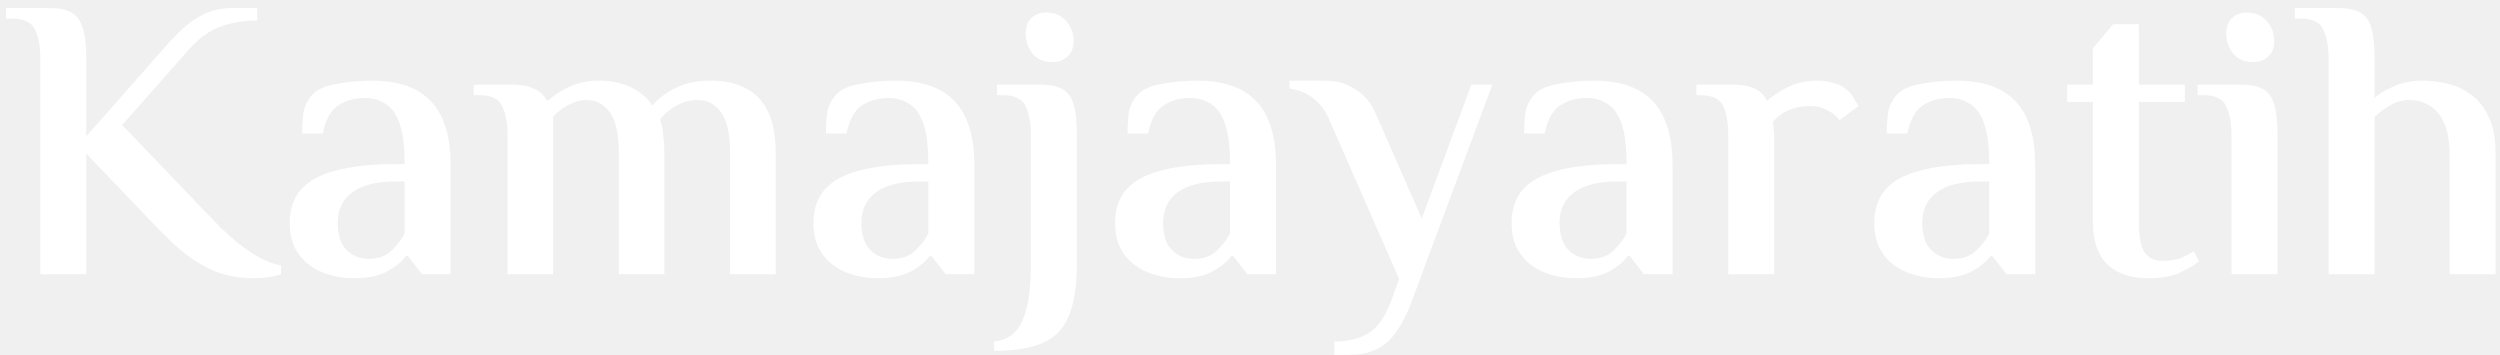
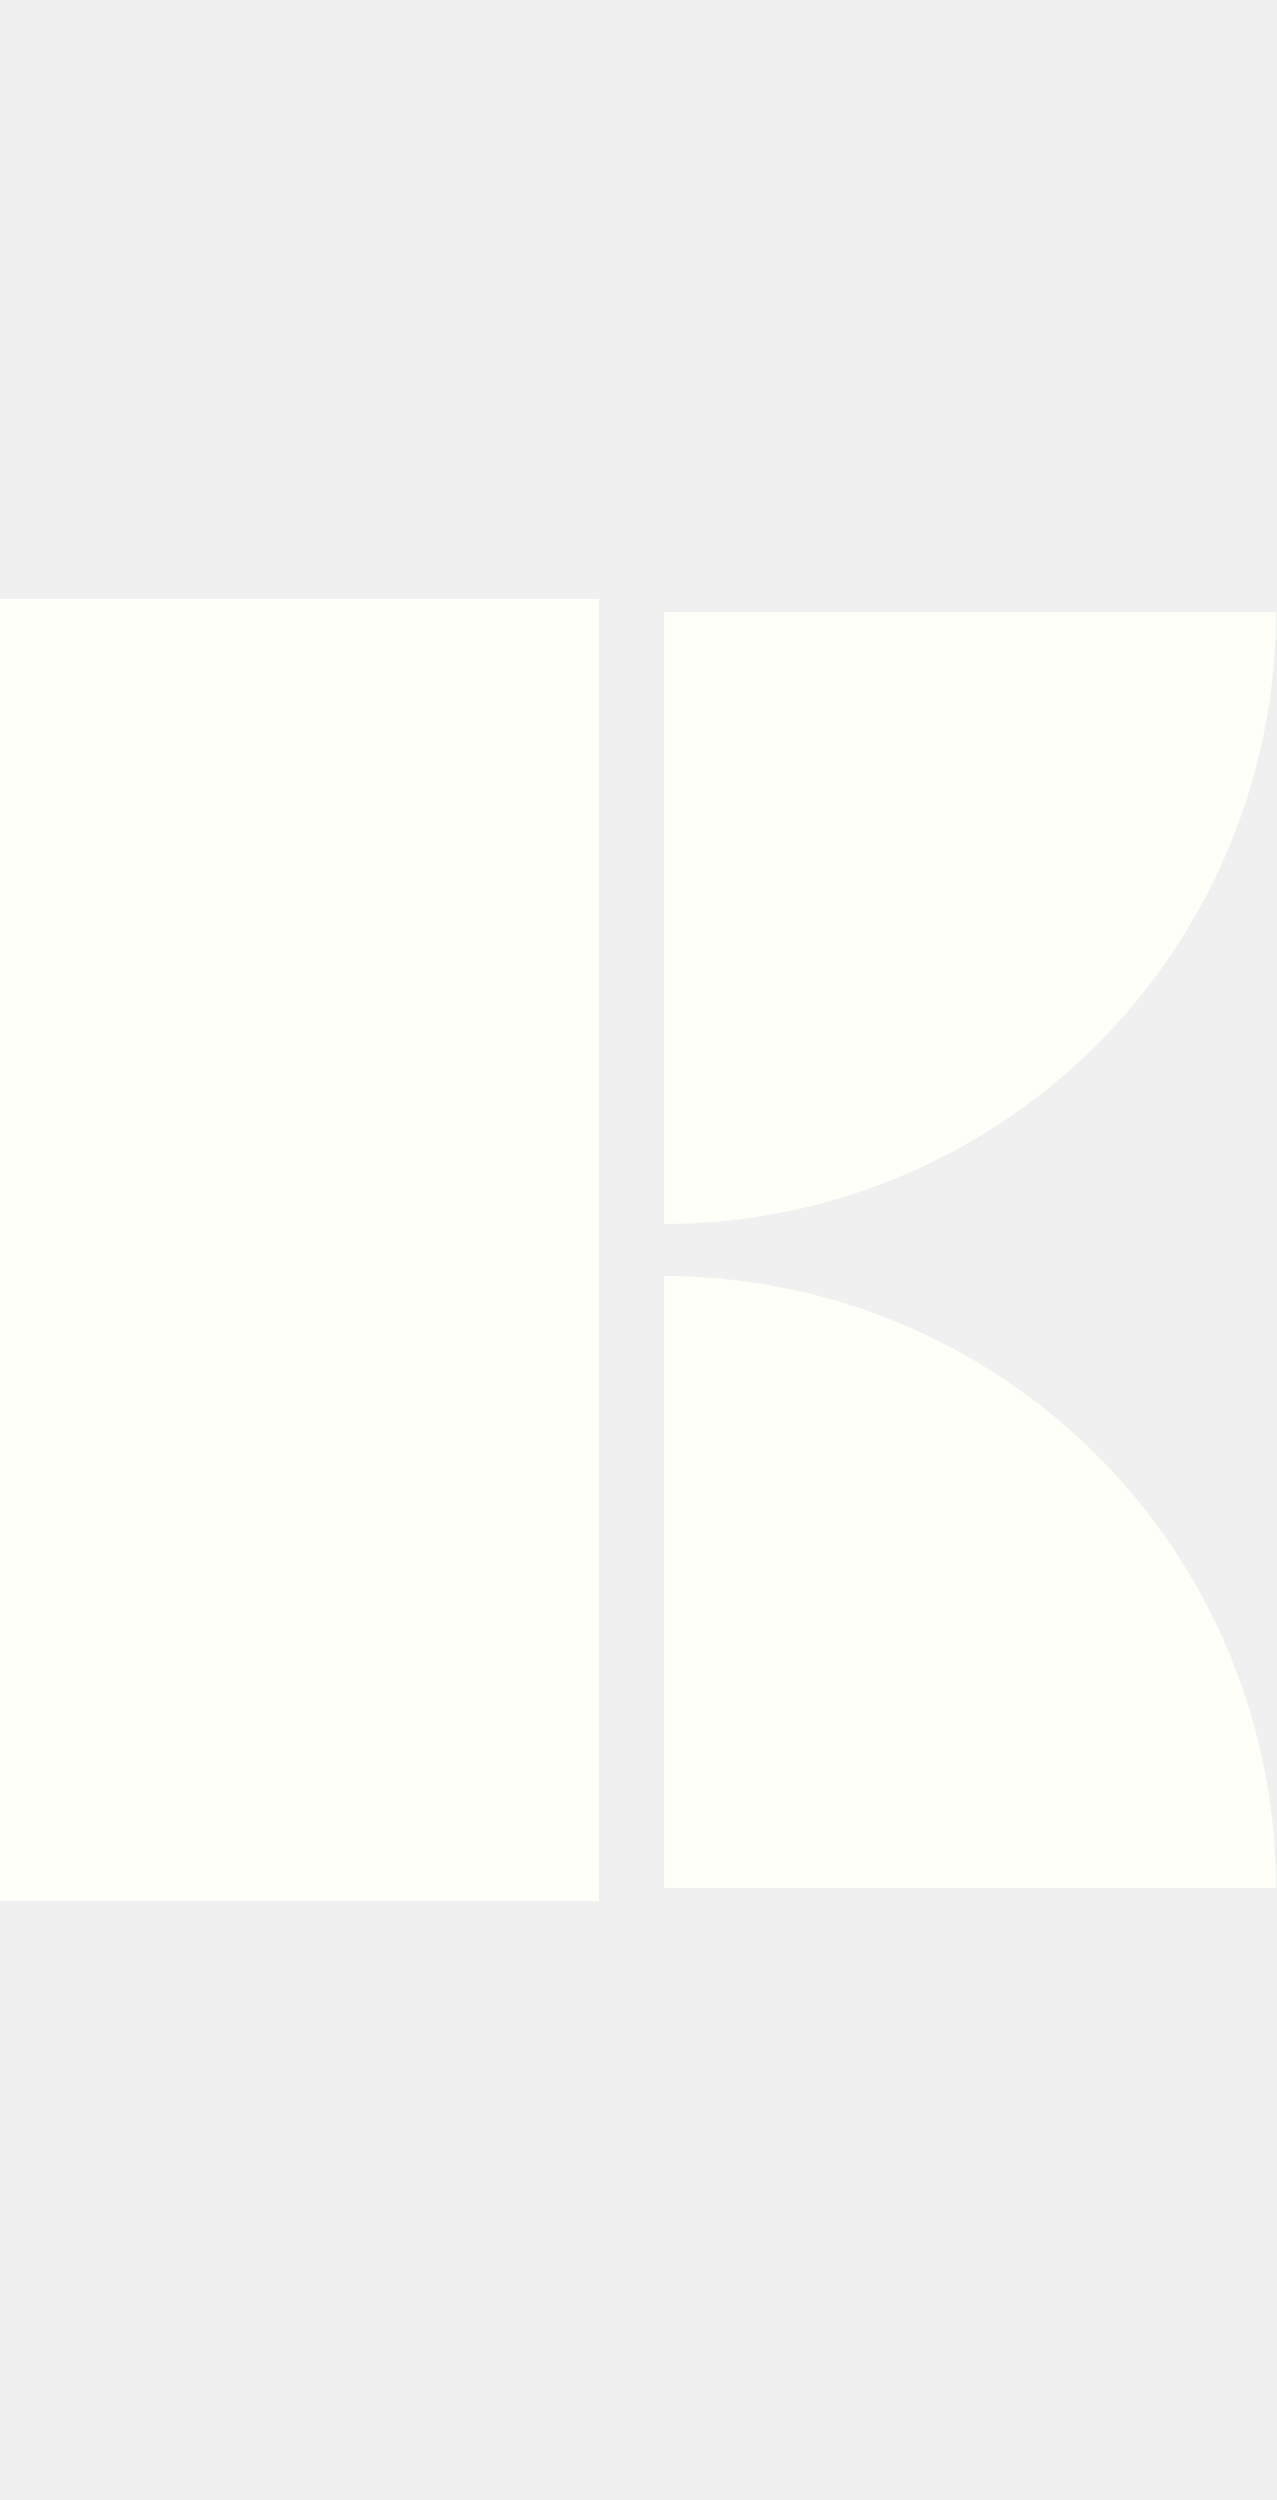
- <svg xmlns="http://www.w3.org/2000/svg" width="155" height="22" viewBox="0 0 155 22" fill="none">
-   <path d="M15.675 17.25C15.125 17.25 14.55 17.175 13.95 17.025C13.367 16.875 12.742 16.583 12.075 16.15C11.408 15.717 10.675 15.083 9.875 14.25L5.35 9.525V17H2.5V3.65C2.5 2.9 2.392 2.3 2.175 1.85C1.975 1.383 1.5 1.15 0.75 1.15H0.375V0.5H3.075C3.658 0.5 4.108 0.592 4.425 0.775C4.758 0.958 4.992 1.275 5.125 1.725C5.275 2.175 5.35 2.817 5.35 3.65V8.45L10.05 3.125C10.433 2.675 10.833 2.25 11.25 1.85C11.667 1.45 12.133 1.125 12.65 0.875C13.167 0.625 13.75 0.5 14.4 0.5H15.95V1.275C15.1 1.275 14.342 1.4 13.675 1.65C13.008 1.883 12.367 2.342 11.75 3.025L7.575 7.75L13.325 13.75C13.758 14.2 14.217 14.625 14.7 15.025C15.2 15.425 15.683 15.75 16.15 16C16.633 16.25 17.058 16.4 17.425 16.45V17C17.242 17.067 17 17.125 16.7 17.175C16.4 17.225 16.058 17.25 15.675 17.25ZM21.964 17.25C21.397 17.25 20.872 17.175 20.389 17.025C19.922 16.892 19.505 16.683 19.139 16.4C18.772 16.117 18.48 15.758 18.264 15.325C18.064 14.892 17.964 14.392 17.964 13.825C17.964 12.975 18.197 12.283 18.664 11.75C19.13 11.217 19.847 10.825 20.814 10.575C21.797 10.308 23.047 10.175 24.564 10.175H25.089C25.089 9.108 24.989 8.283 24.789 7.7C24.589 7.1 24.297 6.683 23.914 6.45C23.547 6.2 23.114 6.075 22.614 6.075C21.997 6.075 21.455 6.225 20.989 6.525C20.522 6.808 20.197 7.392 20.014 8.275H18.739C18.739 7.842 18.764 7.417 18.814 7C18.88 6.583 19.064 6.208 19.364 5.875C19.664 5.542 20.164 5.317 20.864 5.2C21.58 5.067 22.33 5 23.114 5C23.83 5 24.48 5.092 25.064 5.275C25.664 5.458 26.172 5.75 26.589 6.15C27.022 6.55 27.355 7.092 27.589 7.775C27.822 8.442 27.939 9.267 27.939 10.25V17H26.164L25.289 15.875H25.164C24.93 16.208 24.547 16.525 24.014 16.825C23.48 17.108 22.797 17.25 21.964 17.25ZM22.864 16.05C23.447 16.05 23.914 15.883 24.264 15.55C24.63 15.2 24.905 14.842 25.089 14.475V11.25H24.564C23.347 11.25 22.439 11.475 21.839 11.925C21.239 12.358 20.939 12.992 20.939 13.825C20.939 14.575 21.122 15.133 21.489 15.5C21.855 15.867 22.314 16.05 22.864 16.05ZM31.47 17V8.4C31.47 7.65 31.361 7.05 31.145 6.6C30.945 6.133 30.47 5.9 29.72 5.9H29.369V5.25H31.77C32.319 5.25 32.77 5.333 33.12 5.5C33.469 5.65 33.728 5.892 33.895 6.225H33.995C34.294 5.942 34.711 5.667 35.245 5.4C35.794 5.133 36.444 5 37.194 5C37.745 5 38.228 5.075 38.645 5.225C39.078 5.358 39.444 5.55 39.745 5.8C40.061 6.033 40.294 6.283 40.444 6.55C40.828 6.1 41.311 5.733 41.895 5.45C42.495 5.15 43.228 5 44.094 5C44.895 5 45.594 5.15 46.194 5.45C46.794 5.733 47.261 6.208 47.594 6.875C47.928 7.525 48.094 8.417 48.094 9.55V17H45.27V9.55C45.27 8.317 45.078 7.45 44.694 6.95C44.328 6.45 43.853 6.2 43.27 6.2C42.786 6.2 42.328 6.325 41.895 6.575C41.461 6.825 41.136 7.108 40.919 7.425C41.02 7.642 41.086 7.958 41.12 8.375C41.169 8.775 41.194 9.167 41.194 9.55V17H38.37V9.55C38.37 8.317 38.178 7.45 37.794 6.95C37.428 6.45 36.953 6.2 36.37 6.2C35.969 6.2 35.586 6.308 35.219 6.525C34.853 6.725 34.544 6.958 34.294 7.225V17H31.47ZM54.434 17.25C53.868 17.25 53.343 17.175 52.859 17.025C52.393 16.892 51.976 16.683 51.609 16.4C51.243 16.117 50.951 15.758 50.734 15.325C50.534 14.892 50.434 14.392 50.434 13.825C50.434 12.975 50.668 12.283 51.134 11.75C51.601 11.217 52.318 10.825 53.284 10.575C54.268 10.308 55.518 10.175 57.034 10.175H57.559C57.559 9.108 57.459 8.283 57.259 7.7C57.059 7.1 56.768 6.683 56.384 6.45C56.018 6.2 55.584 6.075 55.084 6.075C54.468 6.075 53.926 6.225 53.459 6.525C52.993 6.808 52.668 7.392 52.484 8.275H51.209C51.209 7.842 51.234 7.417 51.284 7C51.351 6.583 51.534 6.208 51.834 5.875C52.134 5.542 52.634 5.317 53.334 5.2C54.051 5.067 54.801 5 55.584 5C56.301 5 56.951 5.092 57.534 5.275C58.134 5.458 58.643 5.75 59.059 6.15C59.493 6.55 59.826 7.092 60.059 7.775C60.293 8.442 60.409 9.267 60.409 10.25V17H58.634L57.759 15.875H57.634C57.401 16.208 57.018 16.525 56.484 16.825C55.951 17.108 55.268 17.25 54.434 17.25ZM55.334 16.05C55.918 16.05 56.384 15.883 56.734 15.55C57.101 15.2 57.376 14.842 57.559 14.475V11.25H57.034C55.818 11.25 54.909 11.475 54.309 11.925C53.709 12.358 53.409 12.992 53.409 13.825C53.409 14.575 53.593 15.133 53.959 15.5C54.326 15.867 54.784 16.05 55.334 16.05ZM61.64 21.75V21.175C62.174 21.125 62.607 20.925 62.94 20.575C63.274 20.225 63.515 19.708 63.665 19.025C63.832 18.342 63.915 17.458 63.915 16.375V8.4C63.915 7.65 63.807 7.05 63.59 6.6C63.39 6.133 62.915 5.9 62.165 5.9H61.815V5.25H64.515C65.099 5.25 65.549 5.342 65.865 5.525C66.199 5.708 66.432 6.025 66.565 6.475C66.699 6.925 66.765 7.567 66.765 8.4V16.375C66.765 17.692 66.607 18.742 66.29 19.525C65.99 20.325 65.465 20.892 64.715 21.225C63.982 21.575 62.957 21.75 61.64 21.75ZM65.265 3.85C64.732 3.85 64.315 3.675 64.015 3.325C63.732 2.958 63.59 2.533 63.59 2.05C63.59 1.667 63.707 1.358 63.94 1.125C64.19 0.892 64.499 0.775 64.865 0.775C65.399 0.775 65.815 0.958 66.115 1.325C66.415 1.675 66.565 2.083 66.565 2.55C66.565 2.95 66.44 3.267 66.19 3.5C65.94 3.733 65.632 3.85 65.265 3.85ZM73.135 17.25C72.569 17.25 72.044 17.175 71.561 17.025C71.094 16.892 70.677 16.683 70.311 16.4C69.944 16.117 69.652 15.758 69.436 15.325C69.236 14.892 69.135 14.392 69.135 13.825C69.135 12.975 69.369 12.283 69.835 11.75C70.302 11.217 71.019 10.825 71.986 10.575C72.969 10.308 74.219 10.175 75.736 10.175H76.26C76.26 9.108 76.16 8.283 75.96 7.7C75.76 7.1 75.469 6.683 75.085 6.45C74.719 6.2 74.285 6.075 73.785 6.075C73.169 6.075 72.627 6.225 72.16 6.525C71.694 6.808 71.369 7.392 71.186 8.275H69.91C69.91 7.842 69.936 7.417 69.986 7C70.052 6.583 70.236 6.208 70.535 5.875C70.835 5.542 71.335 5.317 72.035 5.2C72.752 5.067 73.502 5 74.285 5C75.002 5 75.652 5.092 76.236 5.275C76.835 5.458 77.344 5.75 77.76 6.15C78.194 6.55 78.527 7.092 78.76 7.775C78.994 8.442 79.111 9.267 79.111 10.25V17H77.335L76.46 15.875H76.335C76.102 16.208 75.719 16.525 75.186 16.825C74.652 17.108 73.969 17.25 73.135 17.25ZM74.035 16.05C74.619 16.05 75.085 15.883 75.436 15.55C75.802 15.2 76.077 14.842 76.26 14.475V11.25H75.736C74.519 11.25 73.611 11.475 73.01 11.925C72.41 12.358 72.111 12.992 72.111 13.825C72.111 14.575 72.294 15.133 72.66 15.5C73.027 15.867 73.486 16.05 74.035 16.05ZM82.723 22V21.175C83.556 21.175 84.256 21.008 84.823 20.675C85.389 20.342 85.865 19.675 86.248 18.675L86.748 17.3L82.448 7.5C82.198 6.883 81.856 6.417 81.423 6.1C81.006 5.767 80.514 5.567 79.948 5.5V5H82.123C82.873 5 83.514 5.183 84.048 5.55C84.598 5.9 85.006 6.383 85.273 7L88.148 13.55L91.223 5.25H92.523L87.548 18.625C87.215 19.525 86.856 20.217 86.473 20.7C86.09 21.2 85.665 21.542 85.198 21.725C84.731 21.908 84.206 22 83.623 22H82.723ZM97.721 17.25C97.154 17.25 96.629 17.175 96.145 17.025C95.679 16.892 95.262 16.683 94.895 16.4C94.529 16.117 94.237 15.758 94.02 15.325C93.82 14.892 93.721 14.392 93.721 13.825C93.721 12.975 93.954 12.283 94.421 11.75C94.887 11.217 95.604 10.825 96.57 10.575C97.554 10.308 98.804 10.175 100.321 10.175H100.846C100.846 9.108 100.746 8.283 100.546 7.7C100.346 7.1 100.054 6.683 99.671 6.45C99.304 6.2 98.871 6.075 98.371 6.075C97.754 6.075 97.212 6.225 96.746 6.525C96.279 6.808 95.954 7.392 95.77 8.275H94.496C94.496 7.842 94.52 7.417 94.57 7C94.637 6.583 94.82 6.208 95.121 5.875C95.421 5.542 95.921 5.317 96.621 5.2C97.337 5.067 98.087 5 98.871 5C99.587 5 100.237 5.092 100.821 5.275C101.421 5.458 101.929 5.75 102.346 6.15C102.779 6.55 103.112 7.092 103.346 7.775C103.579 8.442 103.696 9.267 103.696 10.25V17H101.921L101.046 15.875H100.921C100.687 16.208 100.304 16.525 99.77 16.825C99.237 17.108 98.554 17.25 97.721 17.25ZM98.621 16.05C99.204 16.05 99.671 15.883 100.021 15.55C100.387 15.2 100.662 14.842 100.846 14.475V11.25H100.321C99.104 11.25 98.195 11.475 97.596 11.925C96.996 12.358 96.695 12.992 96.695 13.825C96.695 14.575 96.879 15.133 97.246 15.5C97.612 15.867 98.07 16.05 98.621 16.05ZM107.151 17V8.4C107.151 7.65 107.051 7.05 106.851 6.6C106.651 6.133 106.176 5.9 105.426 5.9H105.176V5.25H107.451C108.035 5.25 108.485 5.333 108.801 5.5C109.135 5.65 109.385 5.9 109.551 6.25C109.851 5.983 110.268 5.708 110.801 5.425C111.335 5.142 111.968 5 112.701 5C113.018 5 113.318 5.042 113.601 5.125C113.901 5.192 114.151 5.3 114.351 5.45C114.601 5.617 114.793 5.825 114.926 6.075C115.06 6.308 115.16 6.475 115.226 6.575L114.051 7.45C113.885 7.217 113.643 7.017 113.326 6.85C113.01 6.667 112.643 6.575 112.226 6.575C111.71 6.575 111.251 6.667 110.851 6.85C110.468 7.033 110.16 7.267 109.926 7.55C109.943 7.75 109.96 7.942 109.976 8.125C109.993 8.292 110.001 8.433 110.001 8.55V17H107.151ZM120.206 17.25C119.639 17.25 119.114 17.175 118.631 17.025C118.164 16.892 117.748 16.683 117.381 16.4C117.014 16.117 116.723 15.758 116.506 15.325C116.306 14.892 116.206 14.392 116.206 13.825C116.206 12.975 116.439 12.283 116.906 11.75C117.373 11.217 118.089 10.825 119.056 10.575C120.039 10.308 121.289 10.175 122.806 10.175H123.331C123.331 9.108 123.231 8.283 123.031 7.7C122.831 7.1 122.539 6.683 122.156 6.45C121.789 6.2 121.356 6.075 120.856 6.075C120.239 6.075 119.698 6.225 119.231 6.525C118.764 6.808 118.439 7.392 118.256 8.275H116.981C116.981 7.842 117.006 7.417 117.056 7C117.123 6.583 117.306 6.208 117.606 5.875C117.906 5.542 118.406 5.317 119.106 5.2C119.823 5.067 120.573 5 121.356 5C122.073 5 122.723 5.092 123.306 5.275C123.906 5.458 124.414 5.75 124.831 6.15C125.264 6.55 125.598 7.092 125.831 7.775C126.064 8.442 126.181 9.267 126.181 10.25V17H124.406L123.531 15.875H123.406C123.173 16.208 122.789 16.525 122.256 16.825C121.723 17.108 121.039 17.25 120.206 17.25ZM121.106 16.05C121.689 16.05 122.156 15.883 122.506 15.55C122.873 15.2 123.148 14.842 123.331 14.475V11.25H122.806C121.589 11.25 120.681 11.475 120.081 11.925C119.481 12.358 119.181 12.992 119.181 13.825C119.181 14.575 119.364 15.133 119.731 15.5C120.098 15.867 120.556 16.05 121.106 16.05ZM133.137 17.25C132.103 17.25 131.278 16.967 130.662 16.4C130.062 15.817 129.762 14.942 129.762 13.775V6.325H128.162V5.25H129.762V3L131.012 1.5H132.612V5.25H135.462V6.325H132.612V13.85C132.612 14.717 132.737 15.325 132.987 15.675C133.237 16.008 133.603 16.175 134.087 16.175C134.52 16.175 134.895 16.117 135.212 16C135.528 15.867 135.795 15.725 136.012 15.575L136.337 16.2C136.02 16.45 135.612 16.692 135.112 16.925C134.612 17.142 133.953 17.25 133.137 17.25ZM138.354 17V8.4C138.354 7.65 138.245 7.05 138.029 6.6C137.829 6.133 137.354 5.9 136.604 5.9H136.254V5.25H138.954C139.537 5.25 139.987 5.342 140.304 5.525C140.637 5.708 140.87 6.025 141.004 6.475C141.137 6.925 141.204 7.567 141.204 8.4V17H138.354ZM139.704 3.85C139.17 3.85 138.754 3.675 138.454 3.325C138.17 2.958 138.029 2.533 138.029 2.05C138.029 1.667 138.145 1.358 138.379 1.125C138.629 0.892 138.937 0.775 139.304 0.775C139.837 0.775 140.254 0.958 140.554 1.325C140.854 1.675 141.004 2.083 141.004 2.55C141.004 2.95 140.879 3.267 140.629 3.5C140.379 3.733 140.07 3.85 139.704 3.85ZM144.374 17V3.65C144.374 2.9 144.266 2.3 144.049 1.85C143.849 1.383 143.374 1.15 142.624 1.15H142.274V0.5H144.974C145.557 0.5 146.007 0.592 146.324 0.775C146.657 0.958 146.891 1.275 147.024 1.725C147.157 2.175 147.224 2.817 147.224 3.65V6.075C147.507 5.808 147.907 5.567 148.424 5.35C148.941 5.117 149.524 5 150.174 5C150.724 5 151.266 5.067 151.799 5.2C152.332 5.333 152.816 5.567 153.249 5.9C153.699 6.233 154.057 6.7 154.324 7.3C154.591 7.883 154.724 8.633 154.724 9.55V17H151.874V9.625C151.874 8.775 151.757 8.1 151.524 7.6C151.291 7.1 150.982 6.742 150.599 6.525C150.232 6.308 149.841 6.2 149.424 6.2C148.957 6.2 148.532 6.317 148.149 6.55C147.766 6.783 147.457 7.017 147.224 7.25V17H144.374Z" fill="white" />
+ <svg xmlns="http://www.w3.org/2000/svg" width="49" height="96" viewBox="0 0 49 96" fill="none">
+   <path d="M49 23.5C49 26.586 48.392 29.642 47.211 32.493C46.03 35.344 44.299 37.935 42.117 40.117C39.935 42.299 37.344 44.03 34.493 45.211C31.642 46.392 28.586 47 25.5 47L25.5 23.5H49Z" fill="#FEFFF9" />
+   <path d="M49 72.5C49 69.414 48.392 66.358 47.211 63.507C46.03 60.656 44.299 58.065 42.117 55.883C39.935 53.701 37.344 51.97 34.493 50.789C31.642 49.608 28.586 49 25.5 49L25.5 72.5H49Z" fill="#FEFFF9" />
+   <rect y="23" width="23" height="50" fill="#FEFFF9" />
</svg>
